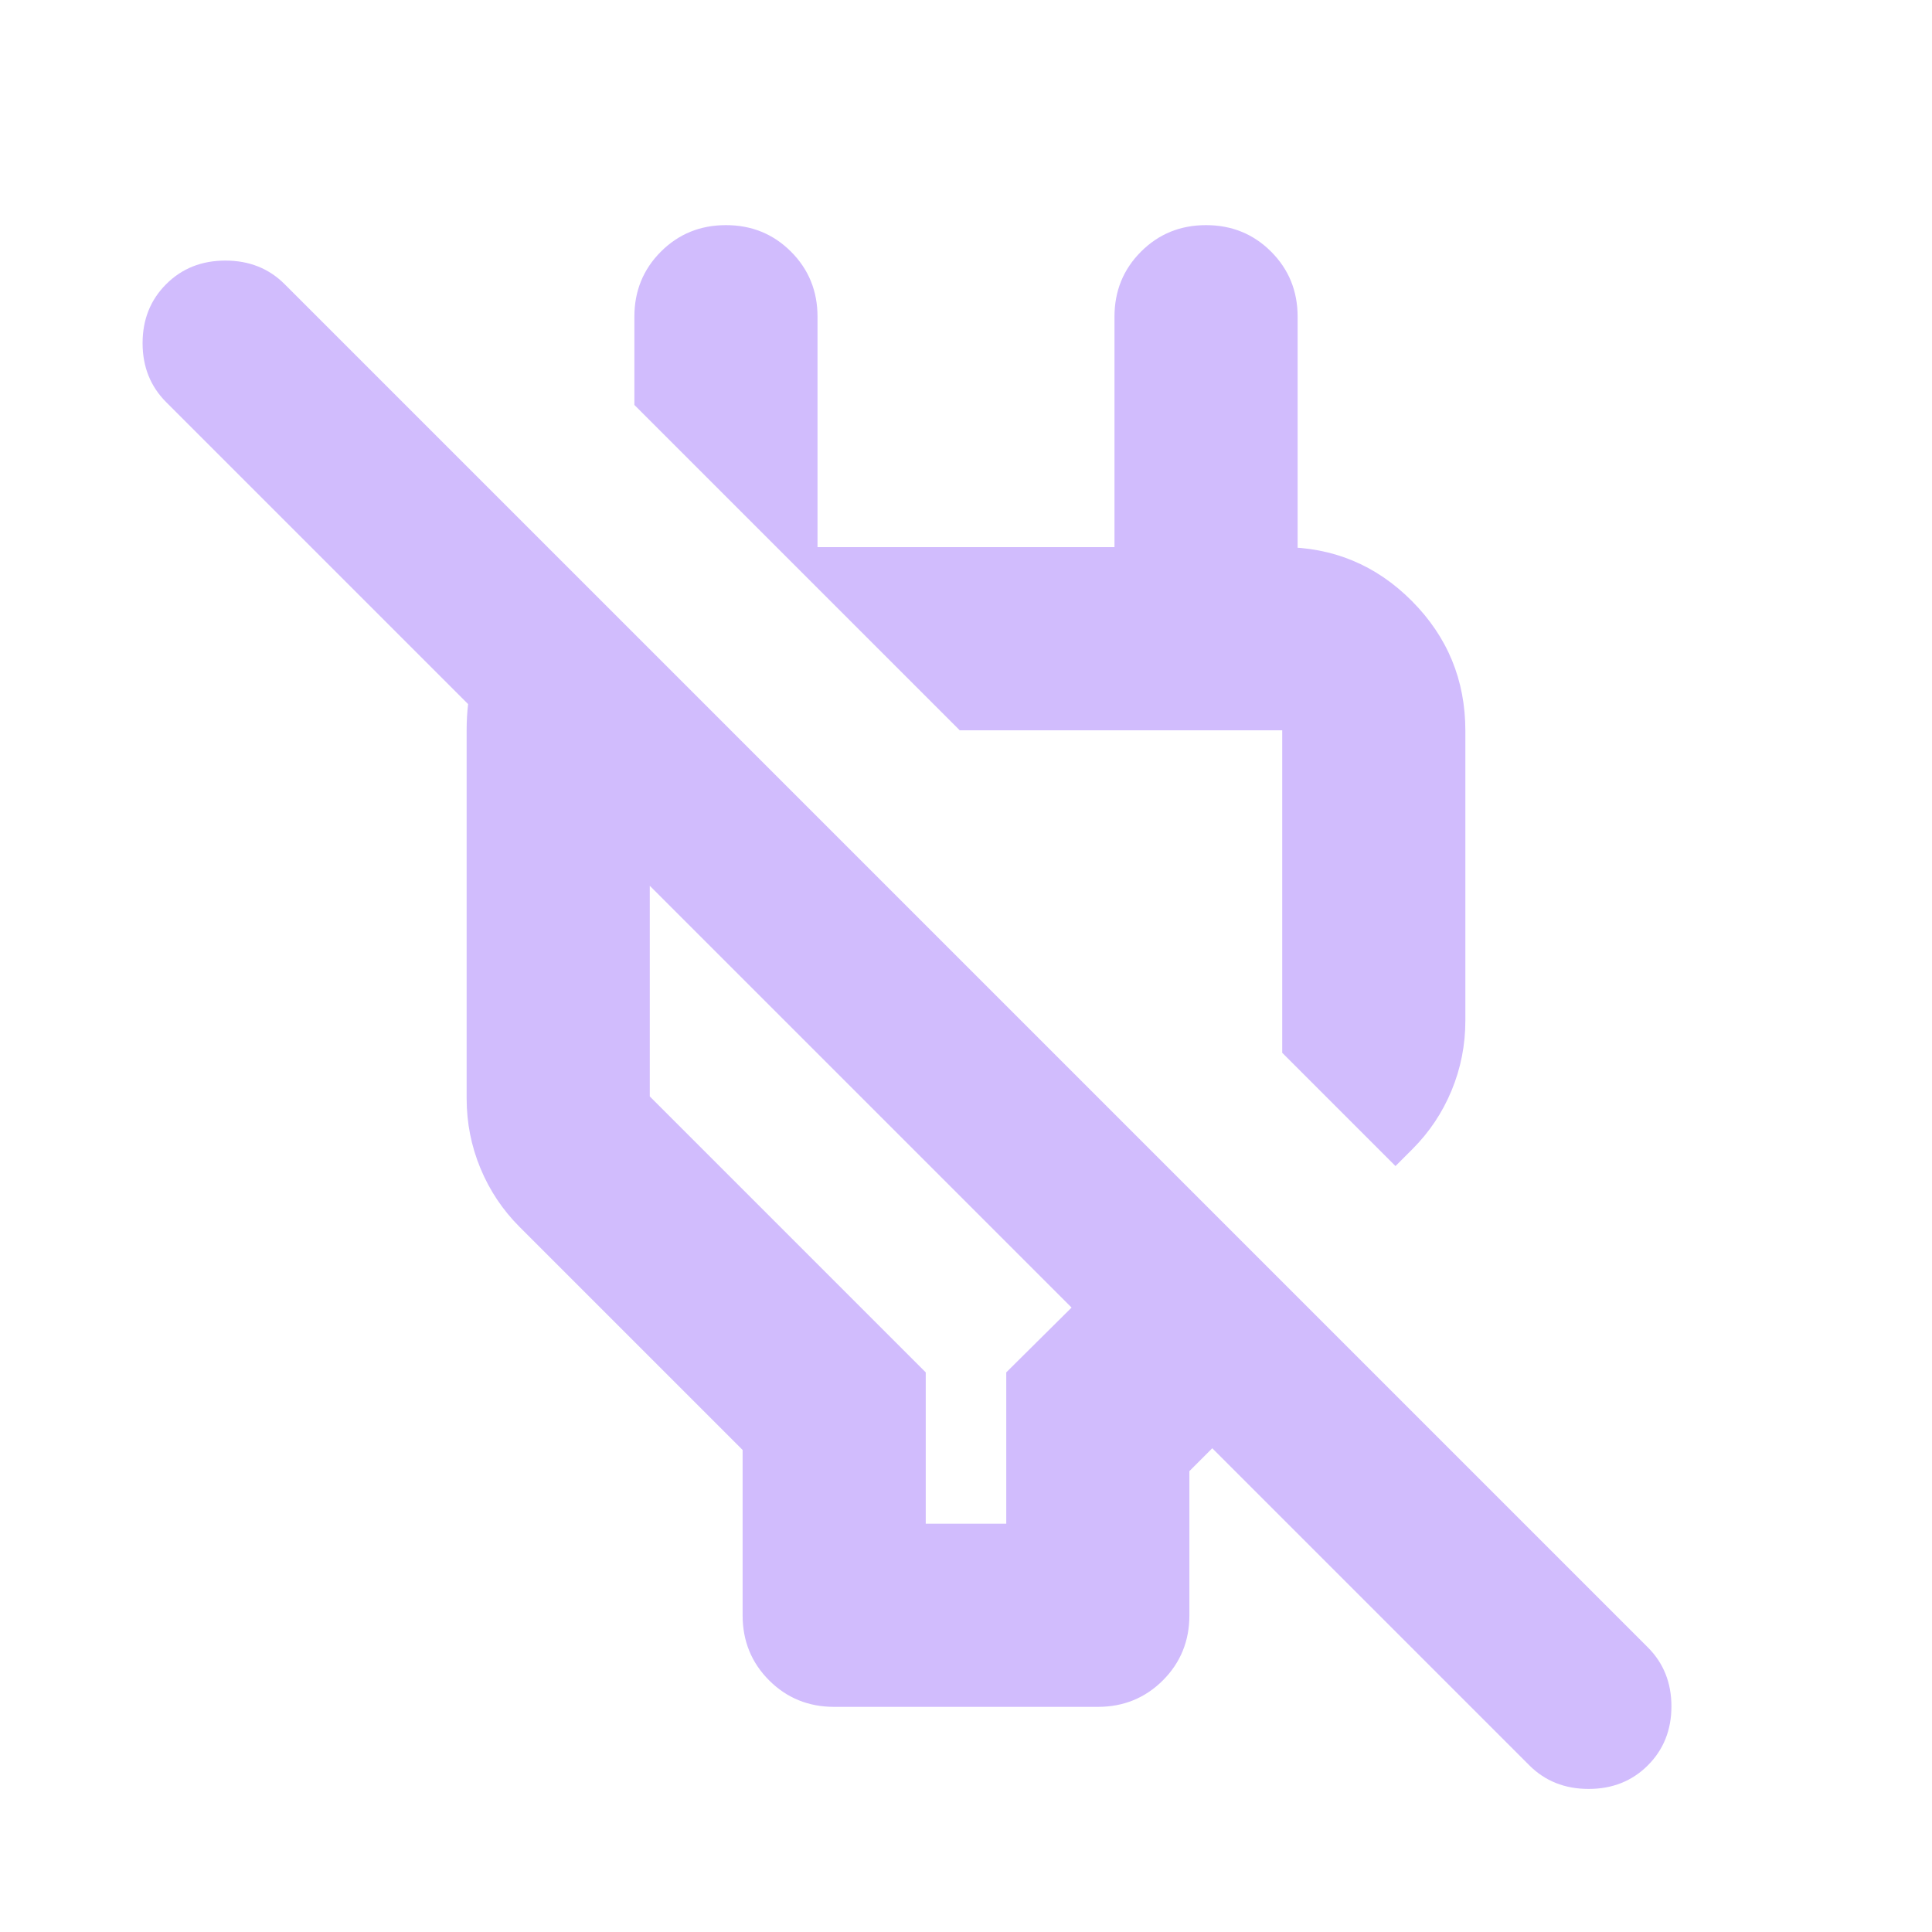
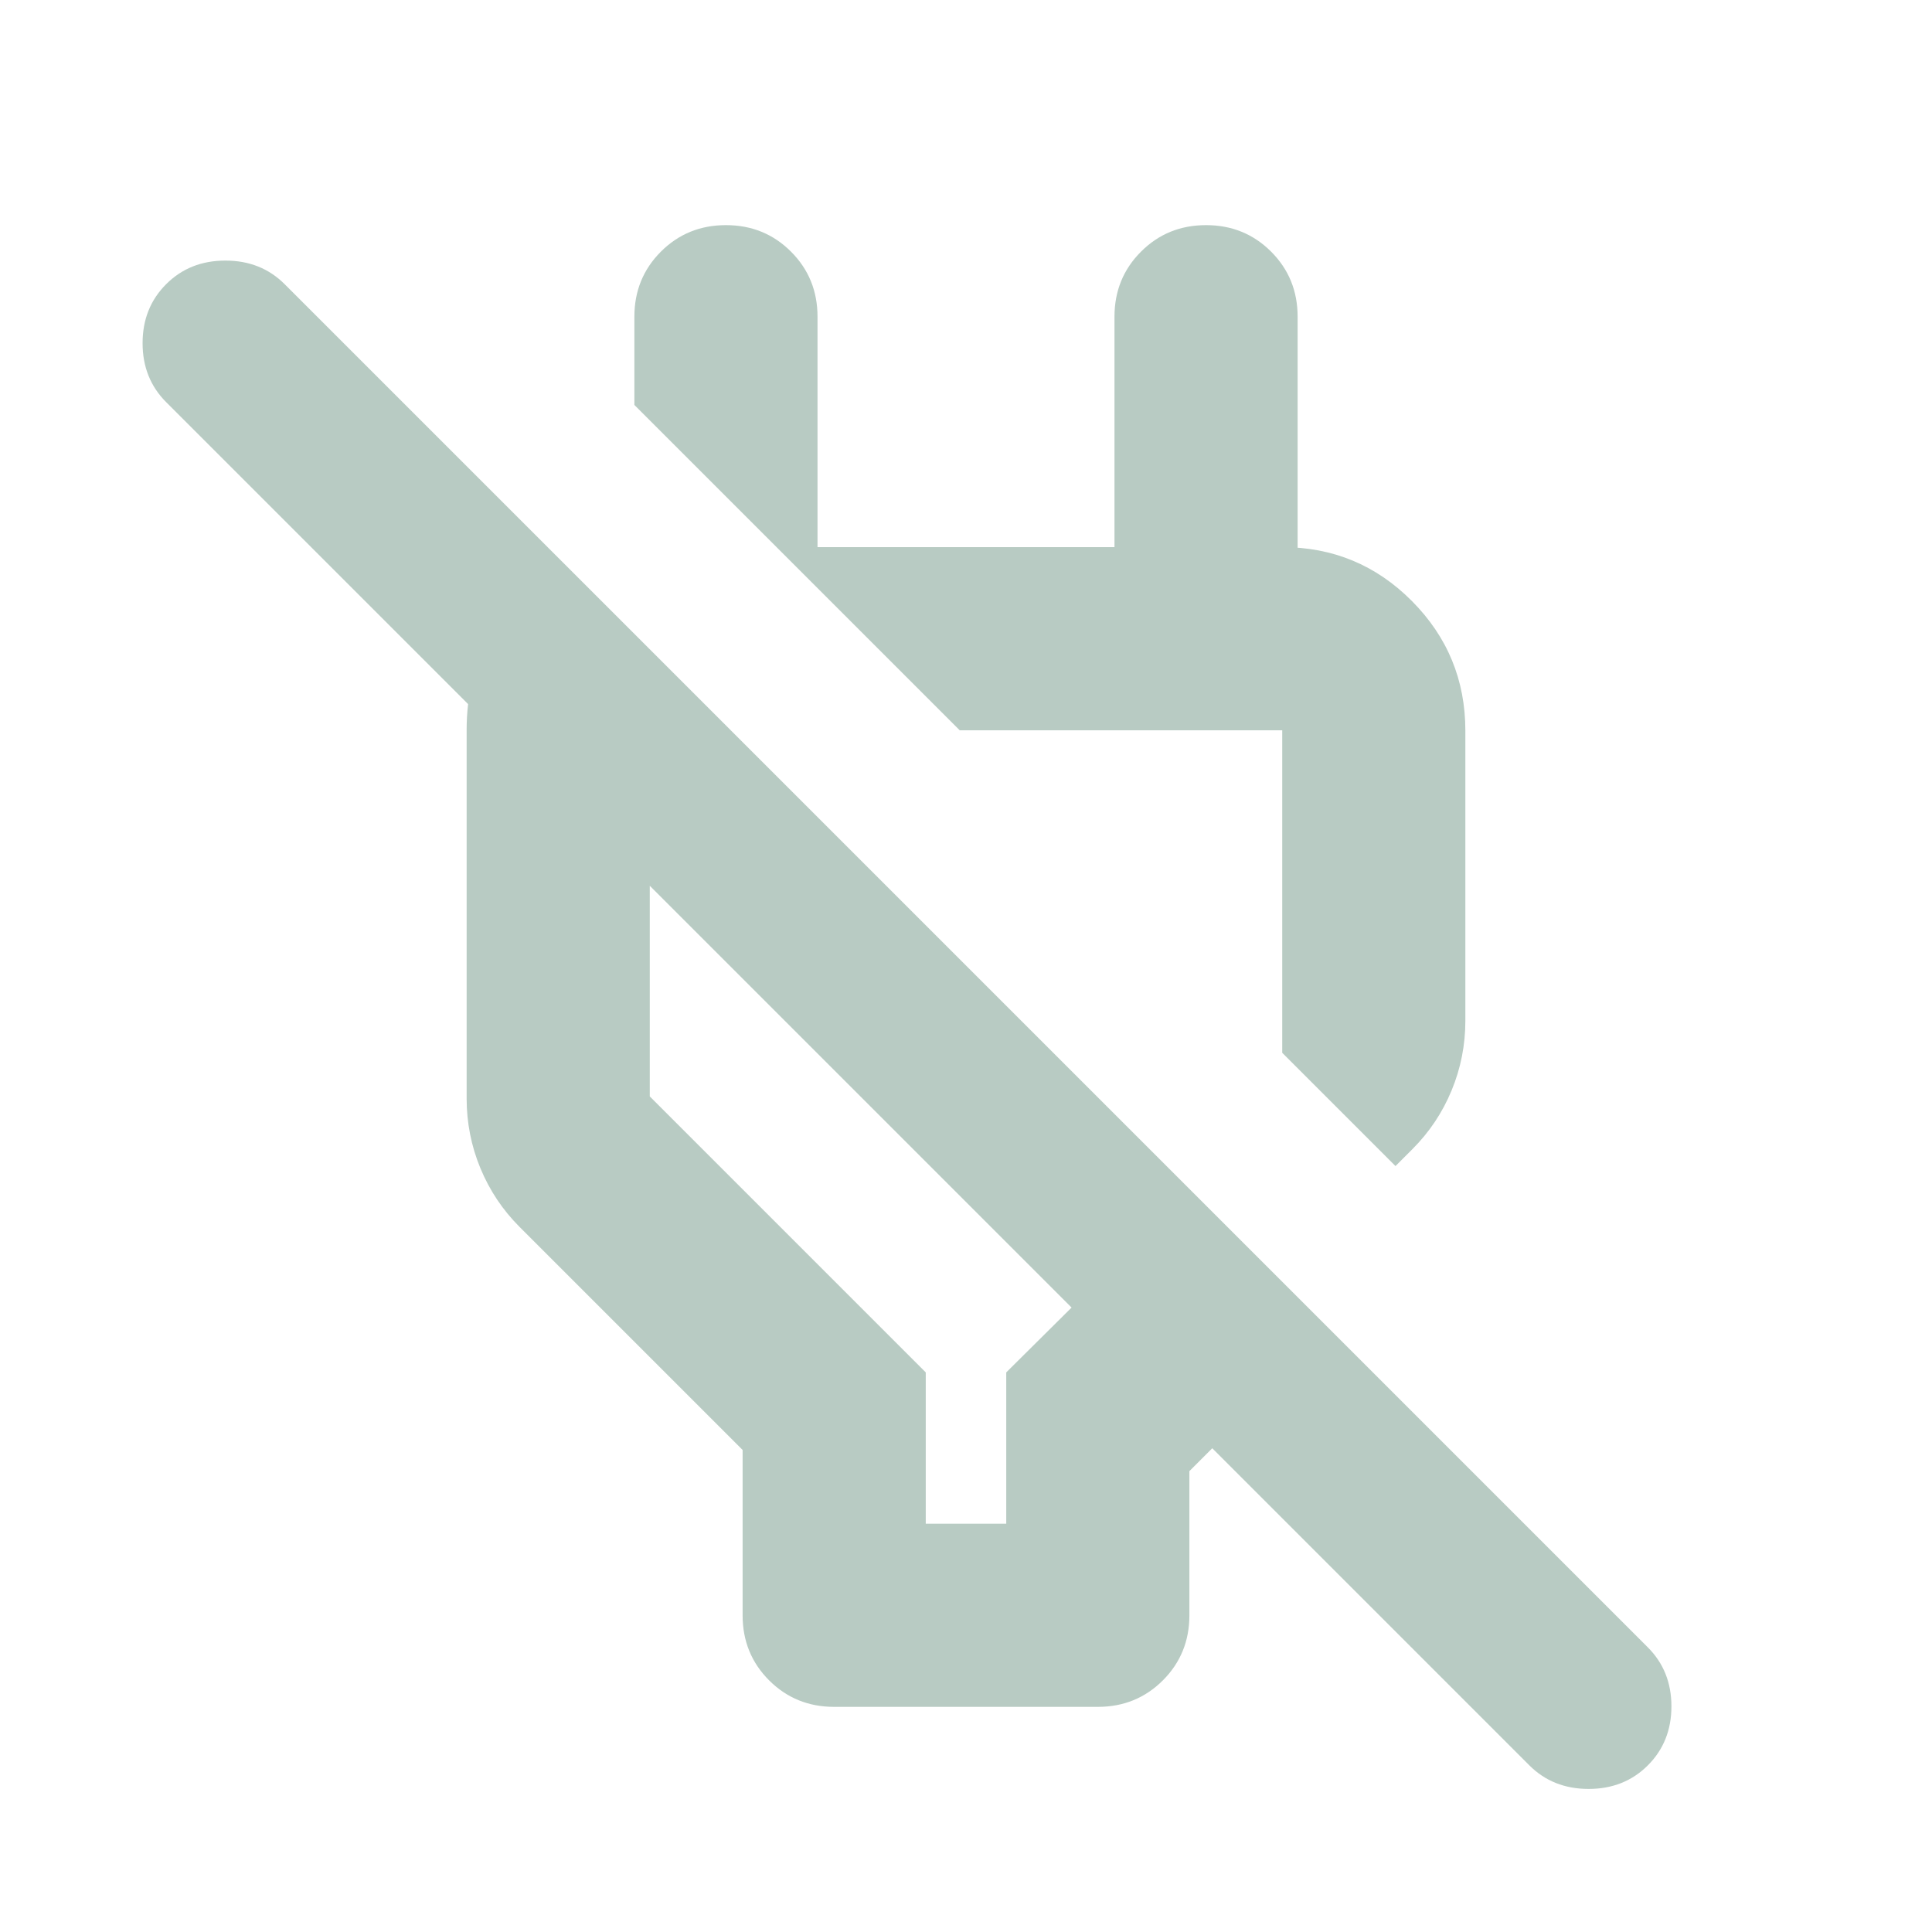
- <svg xmlns="http://www.w3.org/2000/svg" height="500px" viewBox="0 -960 960 960" width="500px" fill="#d1bcfd">
+ <svg xmlns="http://www.w3.org/2000/svg" height="500px" viewBox="0 -960 960 960" width="500px" fill="#b8cbc3">
  <path d="M414.5-111.87q-19.15 0-32.33-13.17Q369-138.22 369-157.37v-82.15L258.22-350.3q-12.68-12.68-19.51-29.21-6.84-16.53-6.84-34.69v-183.17q0-26.15 11.84-49.06 11.83-22.92 34.75-35.35l84.65 84.65h-40.24v181.93L460-278.07v75.2h40v-75.2l32.46-32.21L82.57-760.17q-11.72-11.72-11.72-29.32t11.72-29.31q11.71-11.72 29.43-11.72t29.43 11.72L818.8-141.43q11.72 11.71 11.72 29.31 0 17.6-11.72 29.32-11.71 11.71-29.43 11.71T759.93-82.8L602.37-240.37 591-229v71.63q0 19.15-13.17 32.33-13.18 13.17-32.33 13.17h-131Zm278.91-268.72-56.28-56.28v-160.26H476.87L315.22-758.78v-43.85q0-19.15 13.17-32.33 13.18-13.17 32.33-13.17t32.32 13.17q13.18 13.18 13.18 32.33v114.5h147.56v-114.5q0-19.15 13.18-32.33 13.17-13.17 32.32-13.17t32.33 13.17q13.17 13.18 13.17 32.33v159.76l-45.5-45.26h37.85q37.78 0 64.39 26.73t26.61 64.51v144.04q0 18.15-6.84 34.69-6.83 16.53-19.51 29.2l-8.37 8.37ZM558-515.76ZM427.28-414.7Z" />
</svg>
